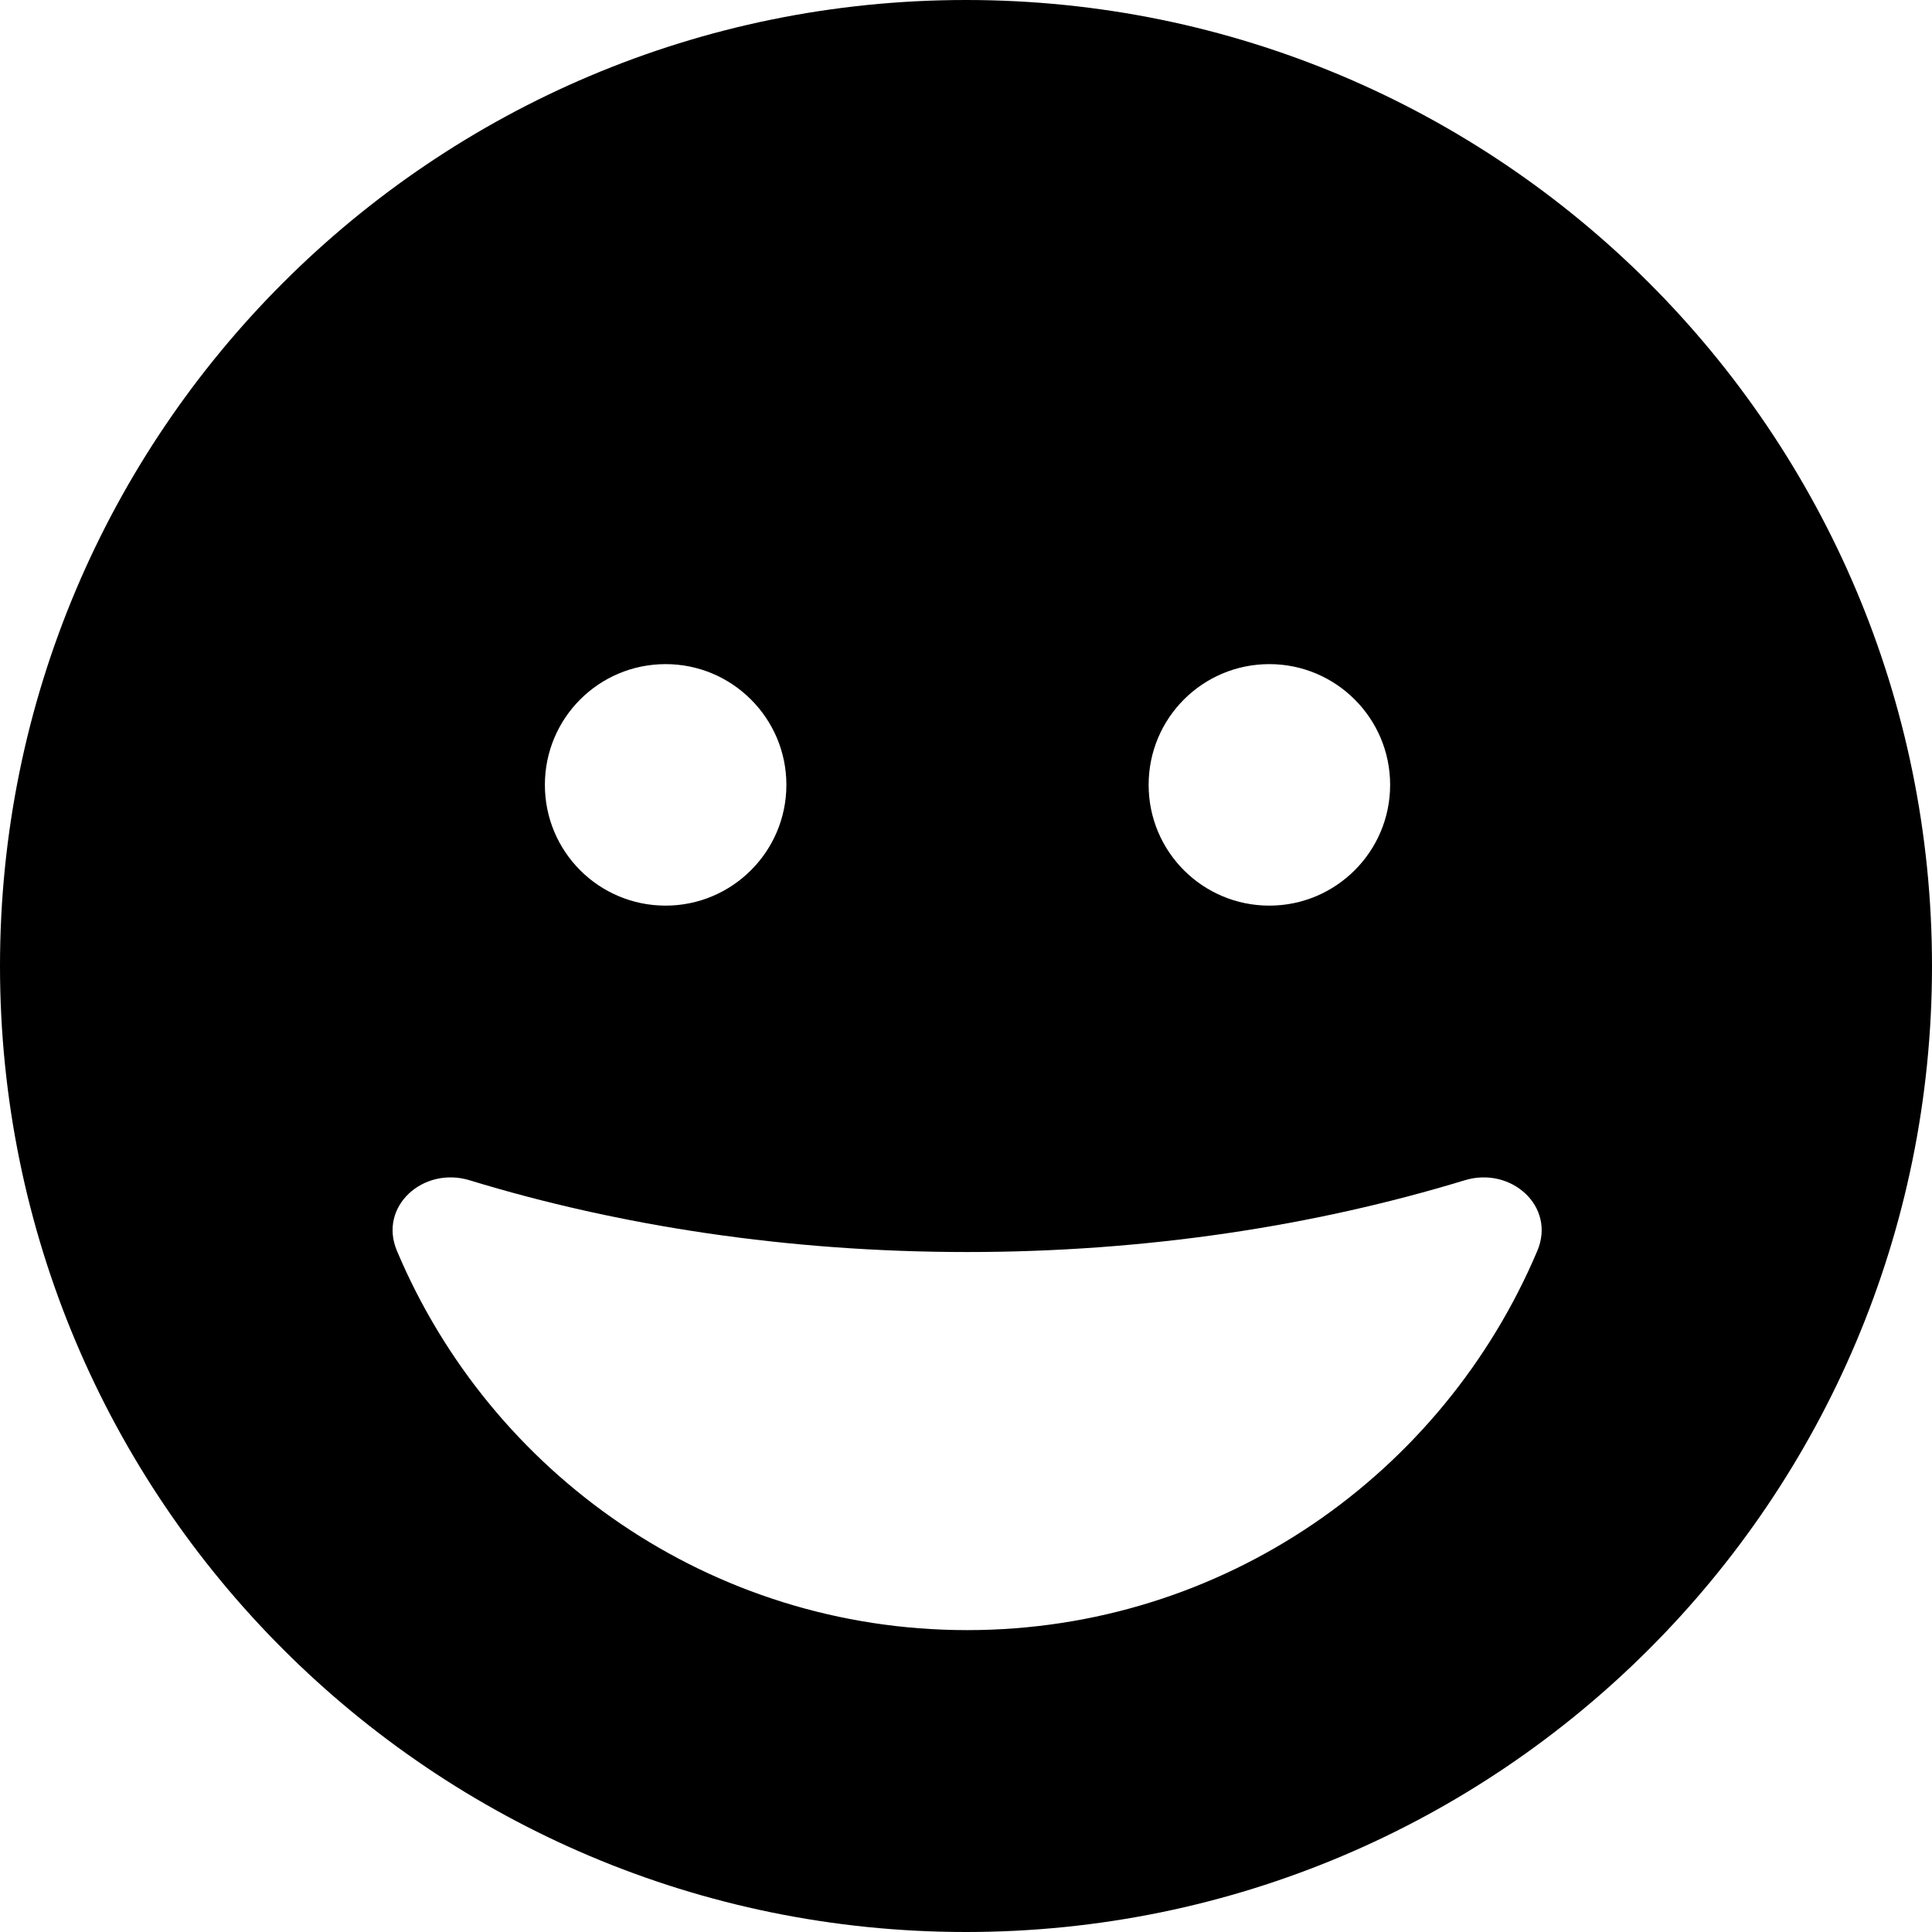
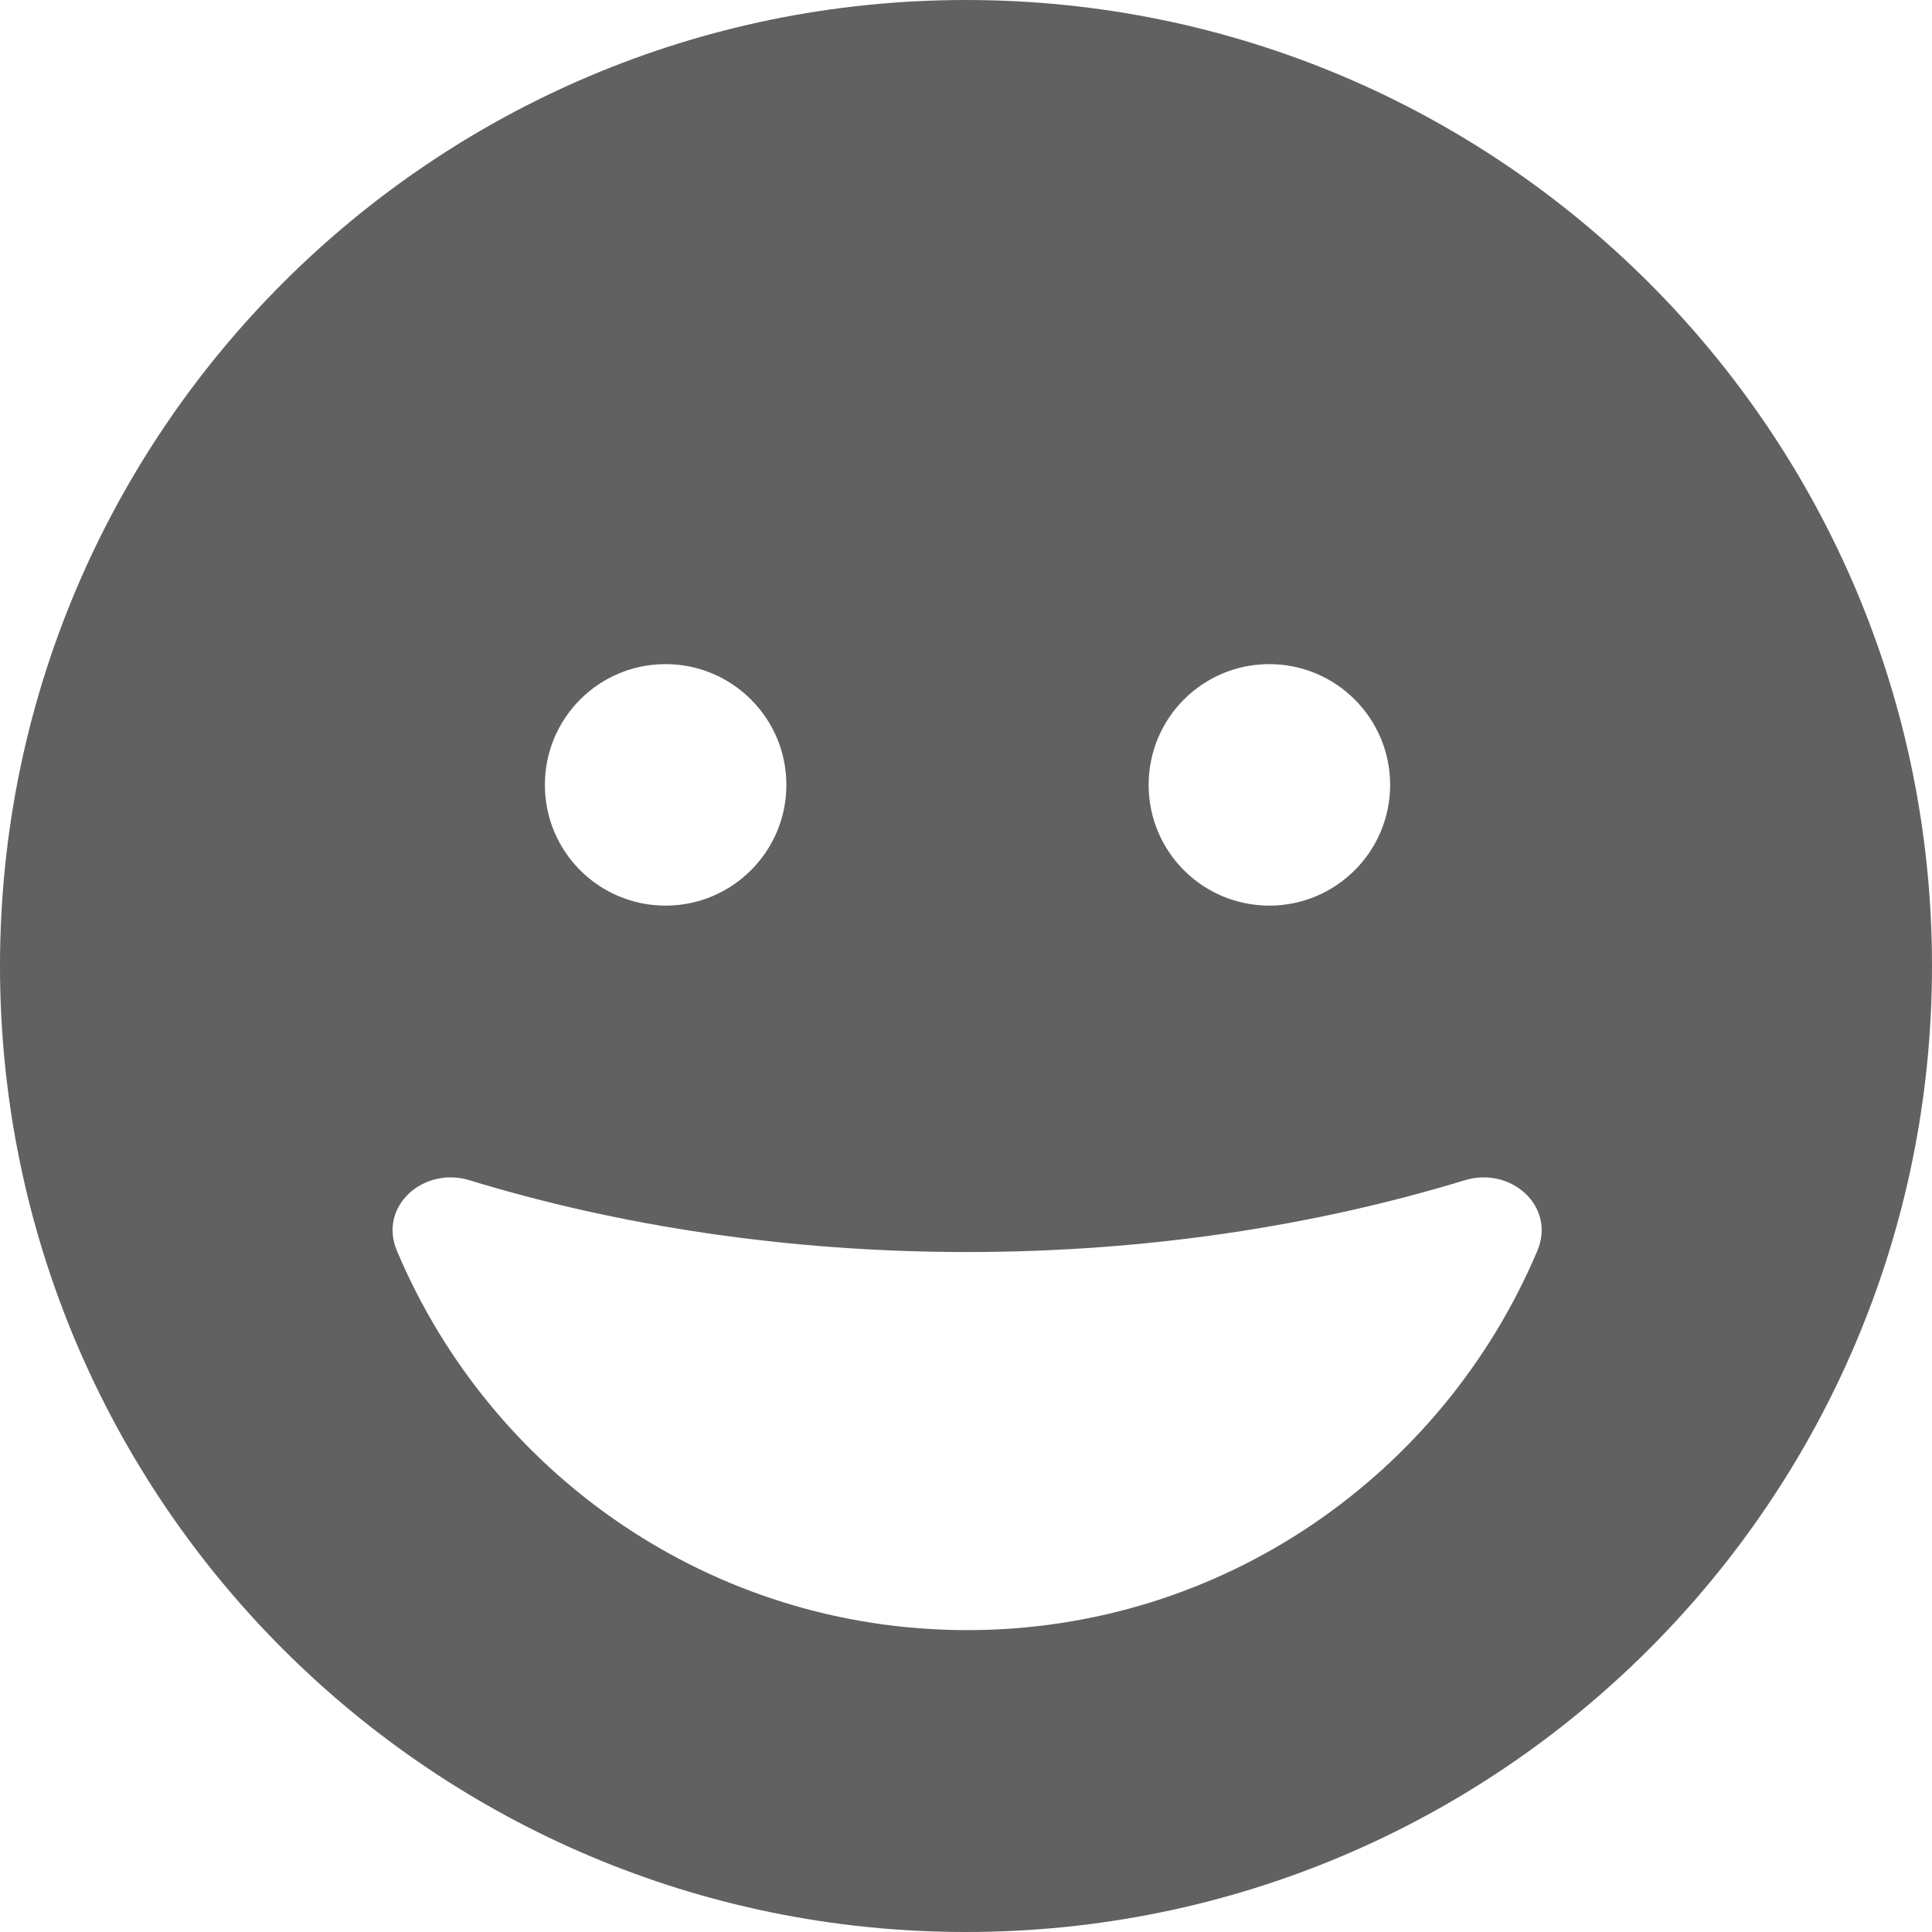
- <svg xmlns="http://www.w3.org/2000/svg" viewBox="0 0 512 512">
+ <svg xmlns="http://www.w3.org/2000/svg" fill="#616161" viewBox="0 0 512 512">
  <path d="M0 256C0 114.6 114.6 0 256 0C397.4 0 512 114.6 512 256C512 397.4 397.4 512 256 512C114.6 512 0 397.4 0 256zM256.3 331.8C208.9 331.8 164.1 324.9 124.5 312.8C112.2 309 100.2 319.7 105.2 331.5C130.1 390.6 188.4 432 256.3 432C324.2 432 382.4 390.6 407.4 331.5C412.4 319.7 400.4 309 388.1 312.8C348.4 324.9 303.7 331.8 256.3 331.8H256.3zM176.4 176C158.7 176 144.4 190.3 144.4 208C144.4 225.7 158.7 240 176.4 240C194 240 208.4 225.7 208.4 208C208.4 190.3 194 176 176.4 176zM336.4 240C354 240 368.4 225.7 368.4 208C368.4 190.3 354 176 336.4 176C318.7 176 304.4 190.3 304.4 208C304.4 225.7 318.7 240 336.4 240z" />
</svg>
